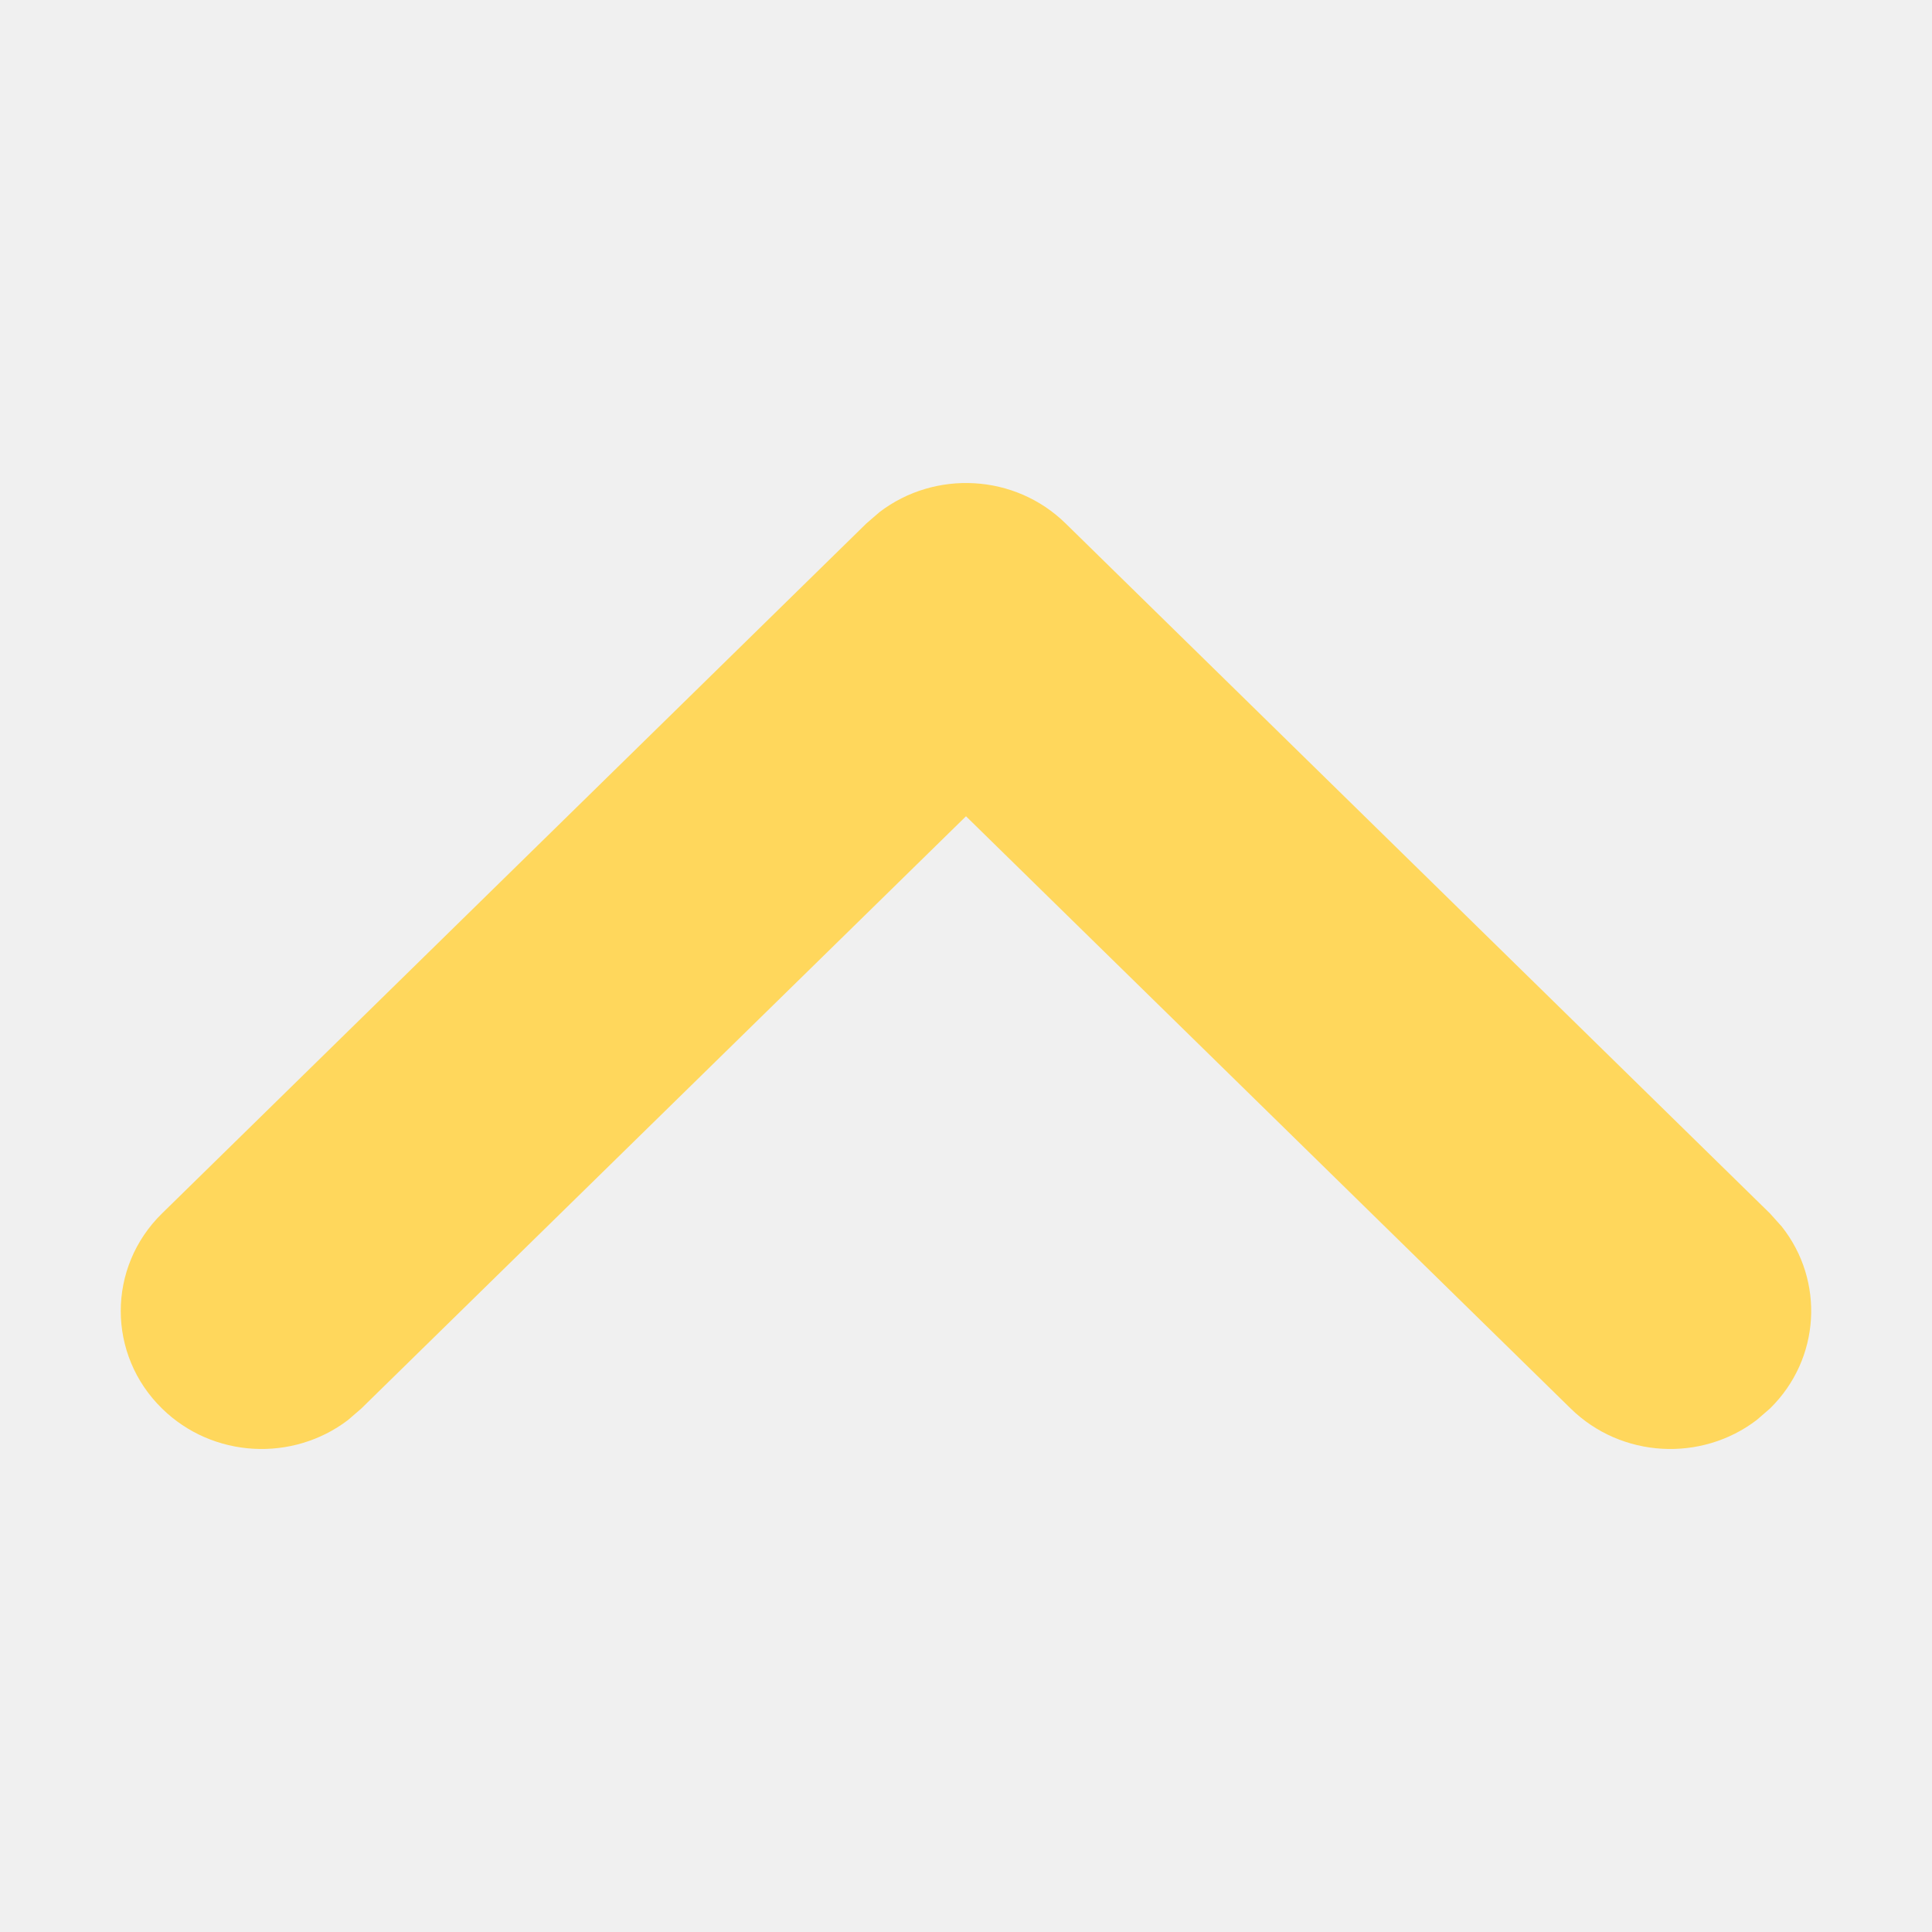
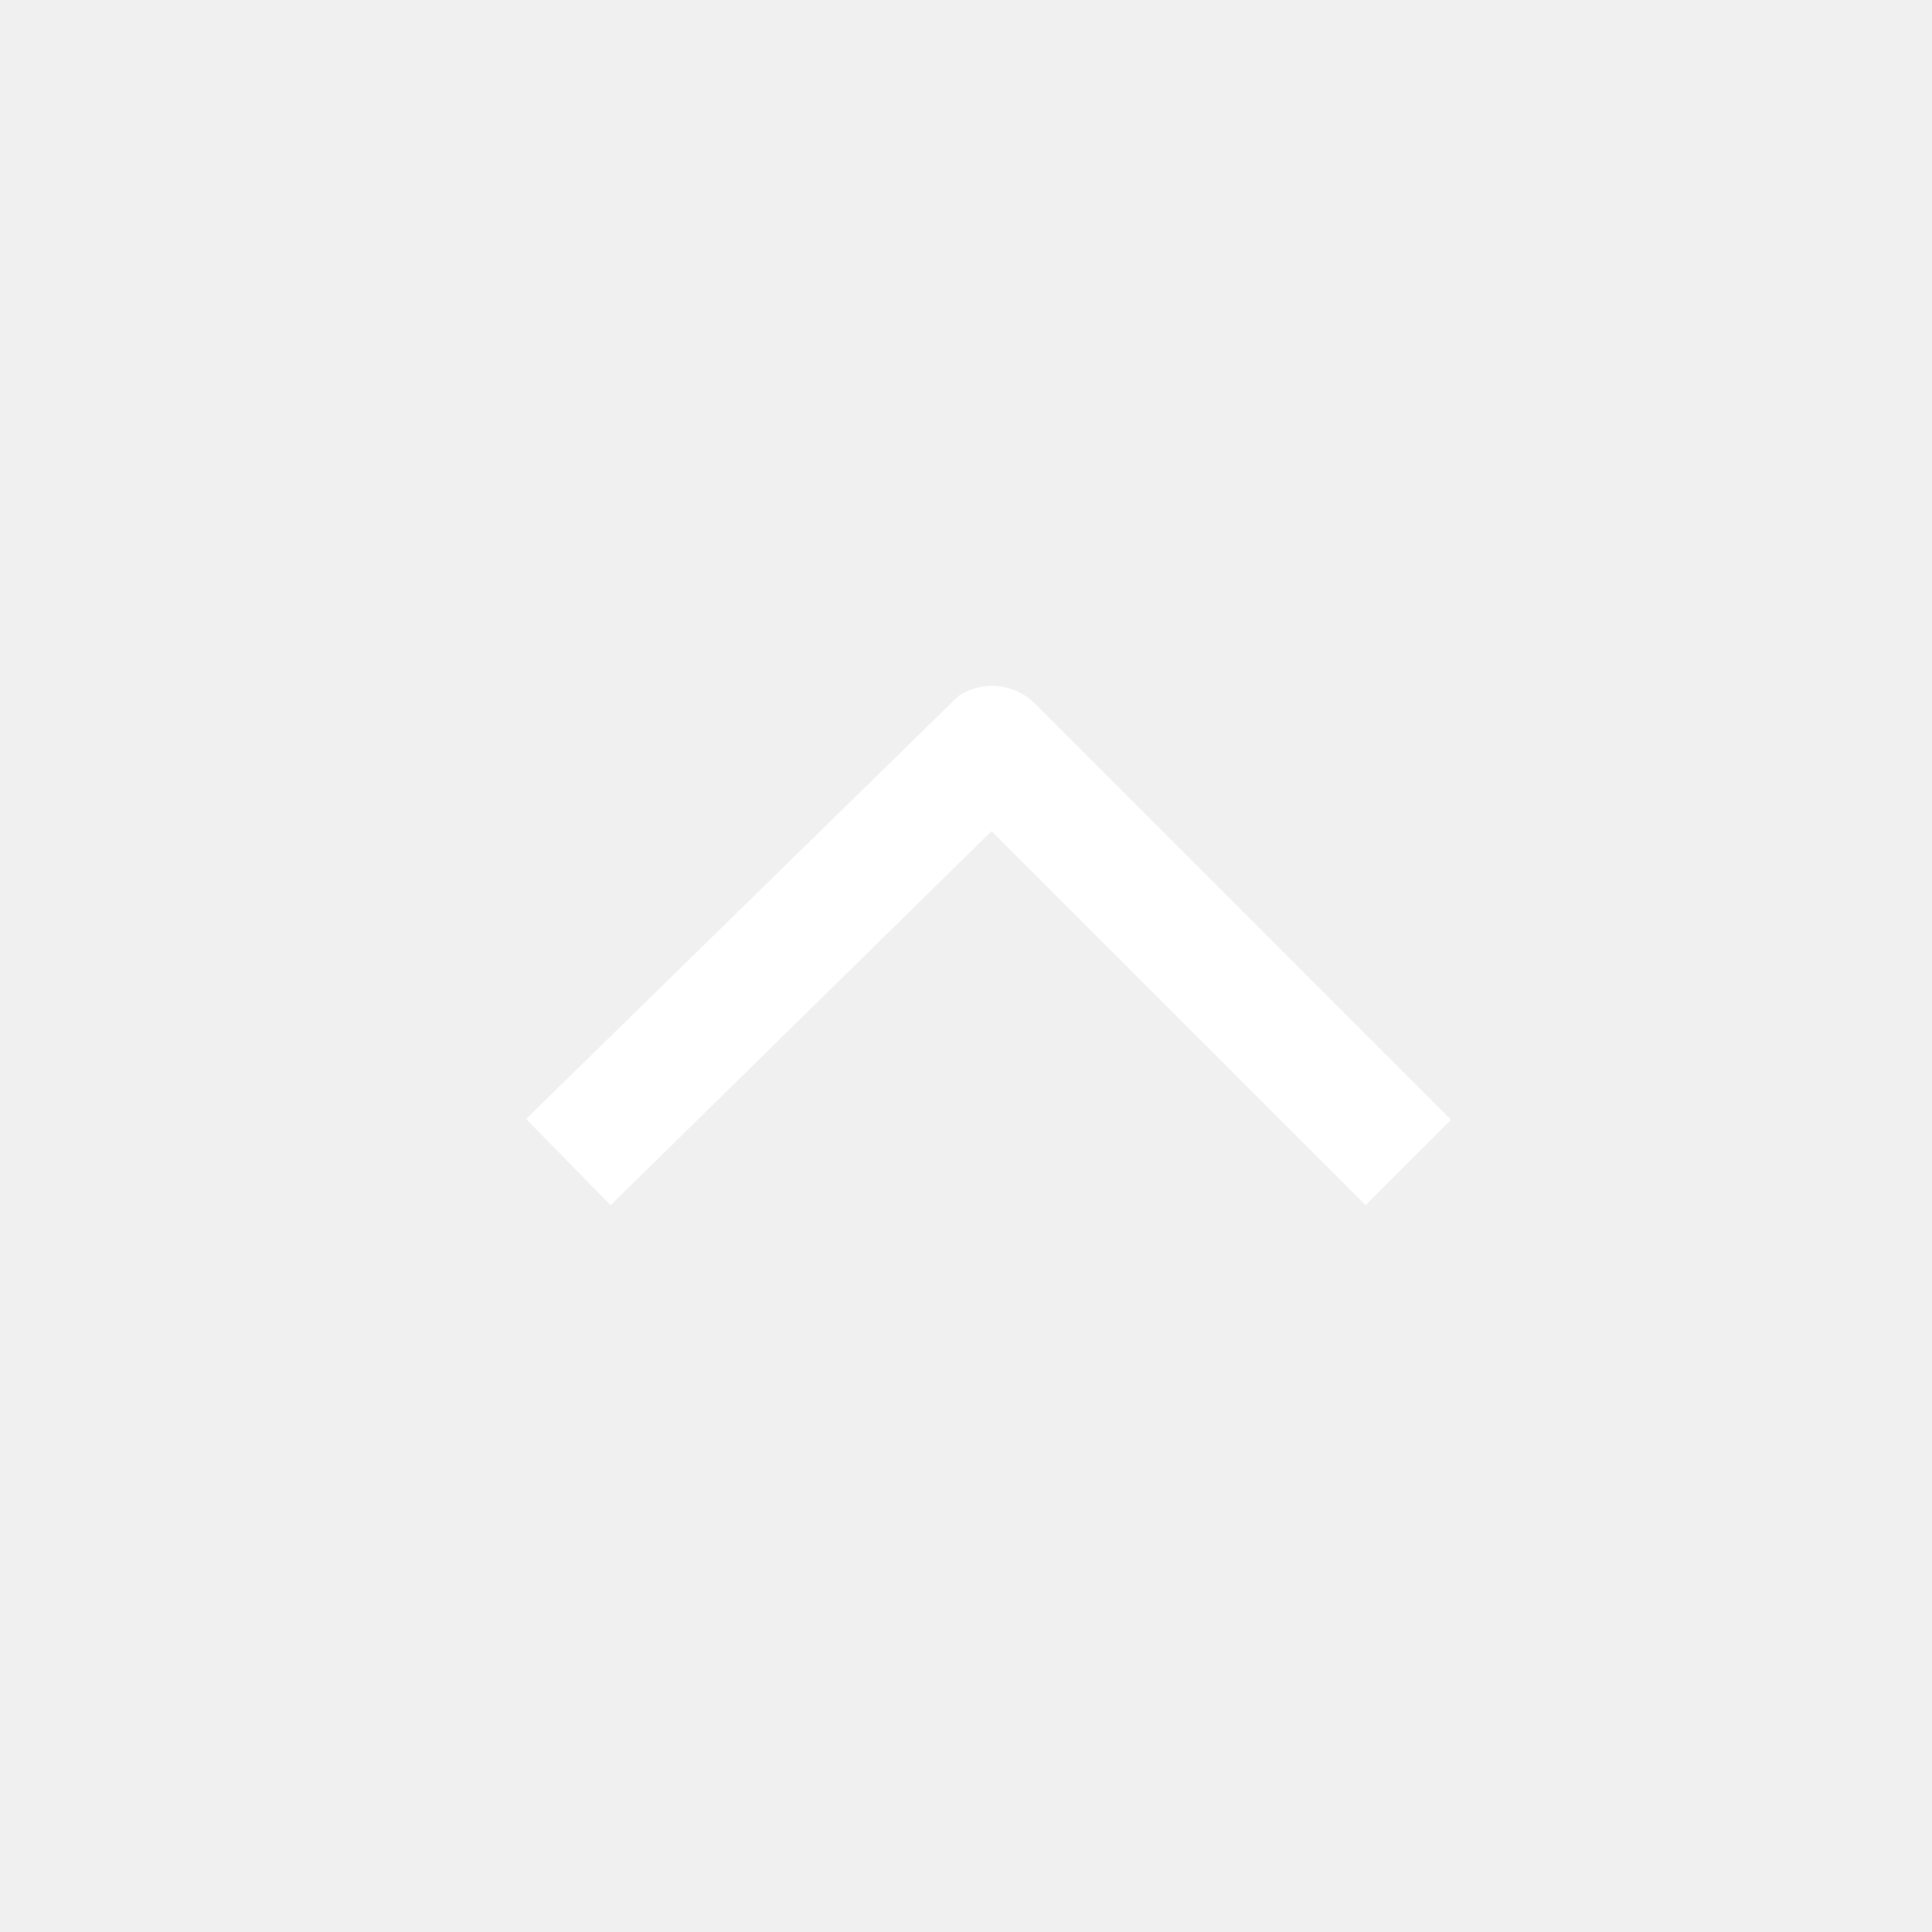
<svg xmlns="http://www.w3.org/2000/svg" width="16" height="16" viewBox="0 0 16 16">
  <g fill="none" fill-rule="evenodd">
-     <g fill="#FFD75C" fill-rule="nonzero">
-       <path d="M14.658 11.665c.42-.412.453-1.06.097-1.508l-.097-.108-5.833-5.714c-.42-.412-1.082-.444-1.54-.095l-.11.095-5.833 5.714c-.456.446-.456 1.17 0 1.616.42.412 1.082.444 1.54.095l.11-.095L8 6.76l5.008 4.905c.42.412 1.083.444 1.54.095l.11-.095z" />
+     <g fill="#FFF" fill-rule="nonzero">
+       <g>
+         <g>
+           <path d="M11.31 9.98l.707-.706L8.57 5.826c-.173-.172-.44-.193-.635-.06L4.357 9.267l.7.714 3.155-3.098 3.098 3.098z" transform="translate(-1044 -3450) translate(0 3067) translate(1044 383)" />
+         </g>
+       </g>
    </g>
  </g>
</svg>
